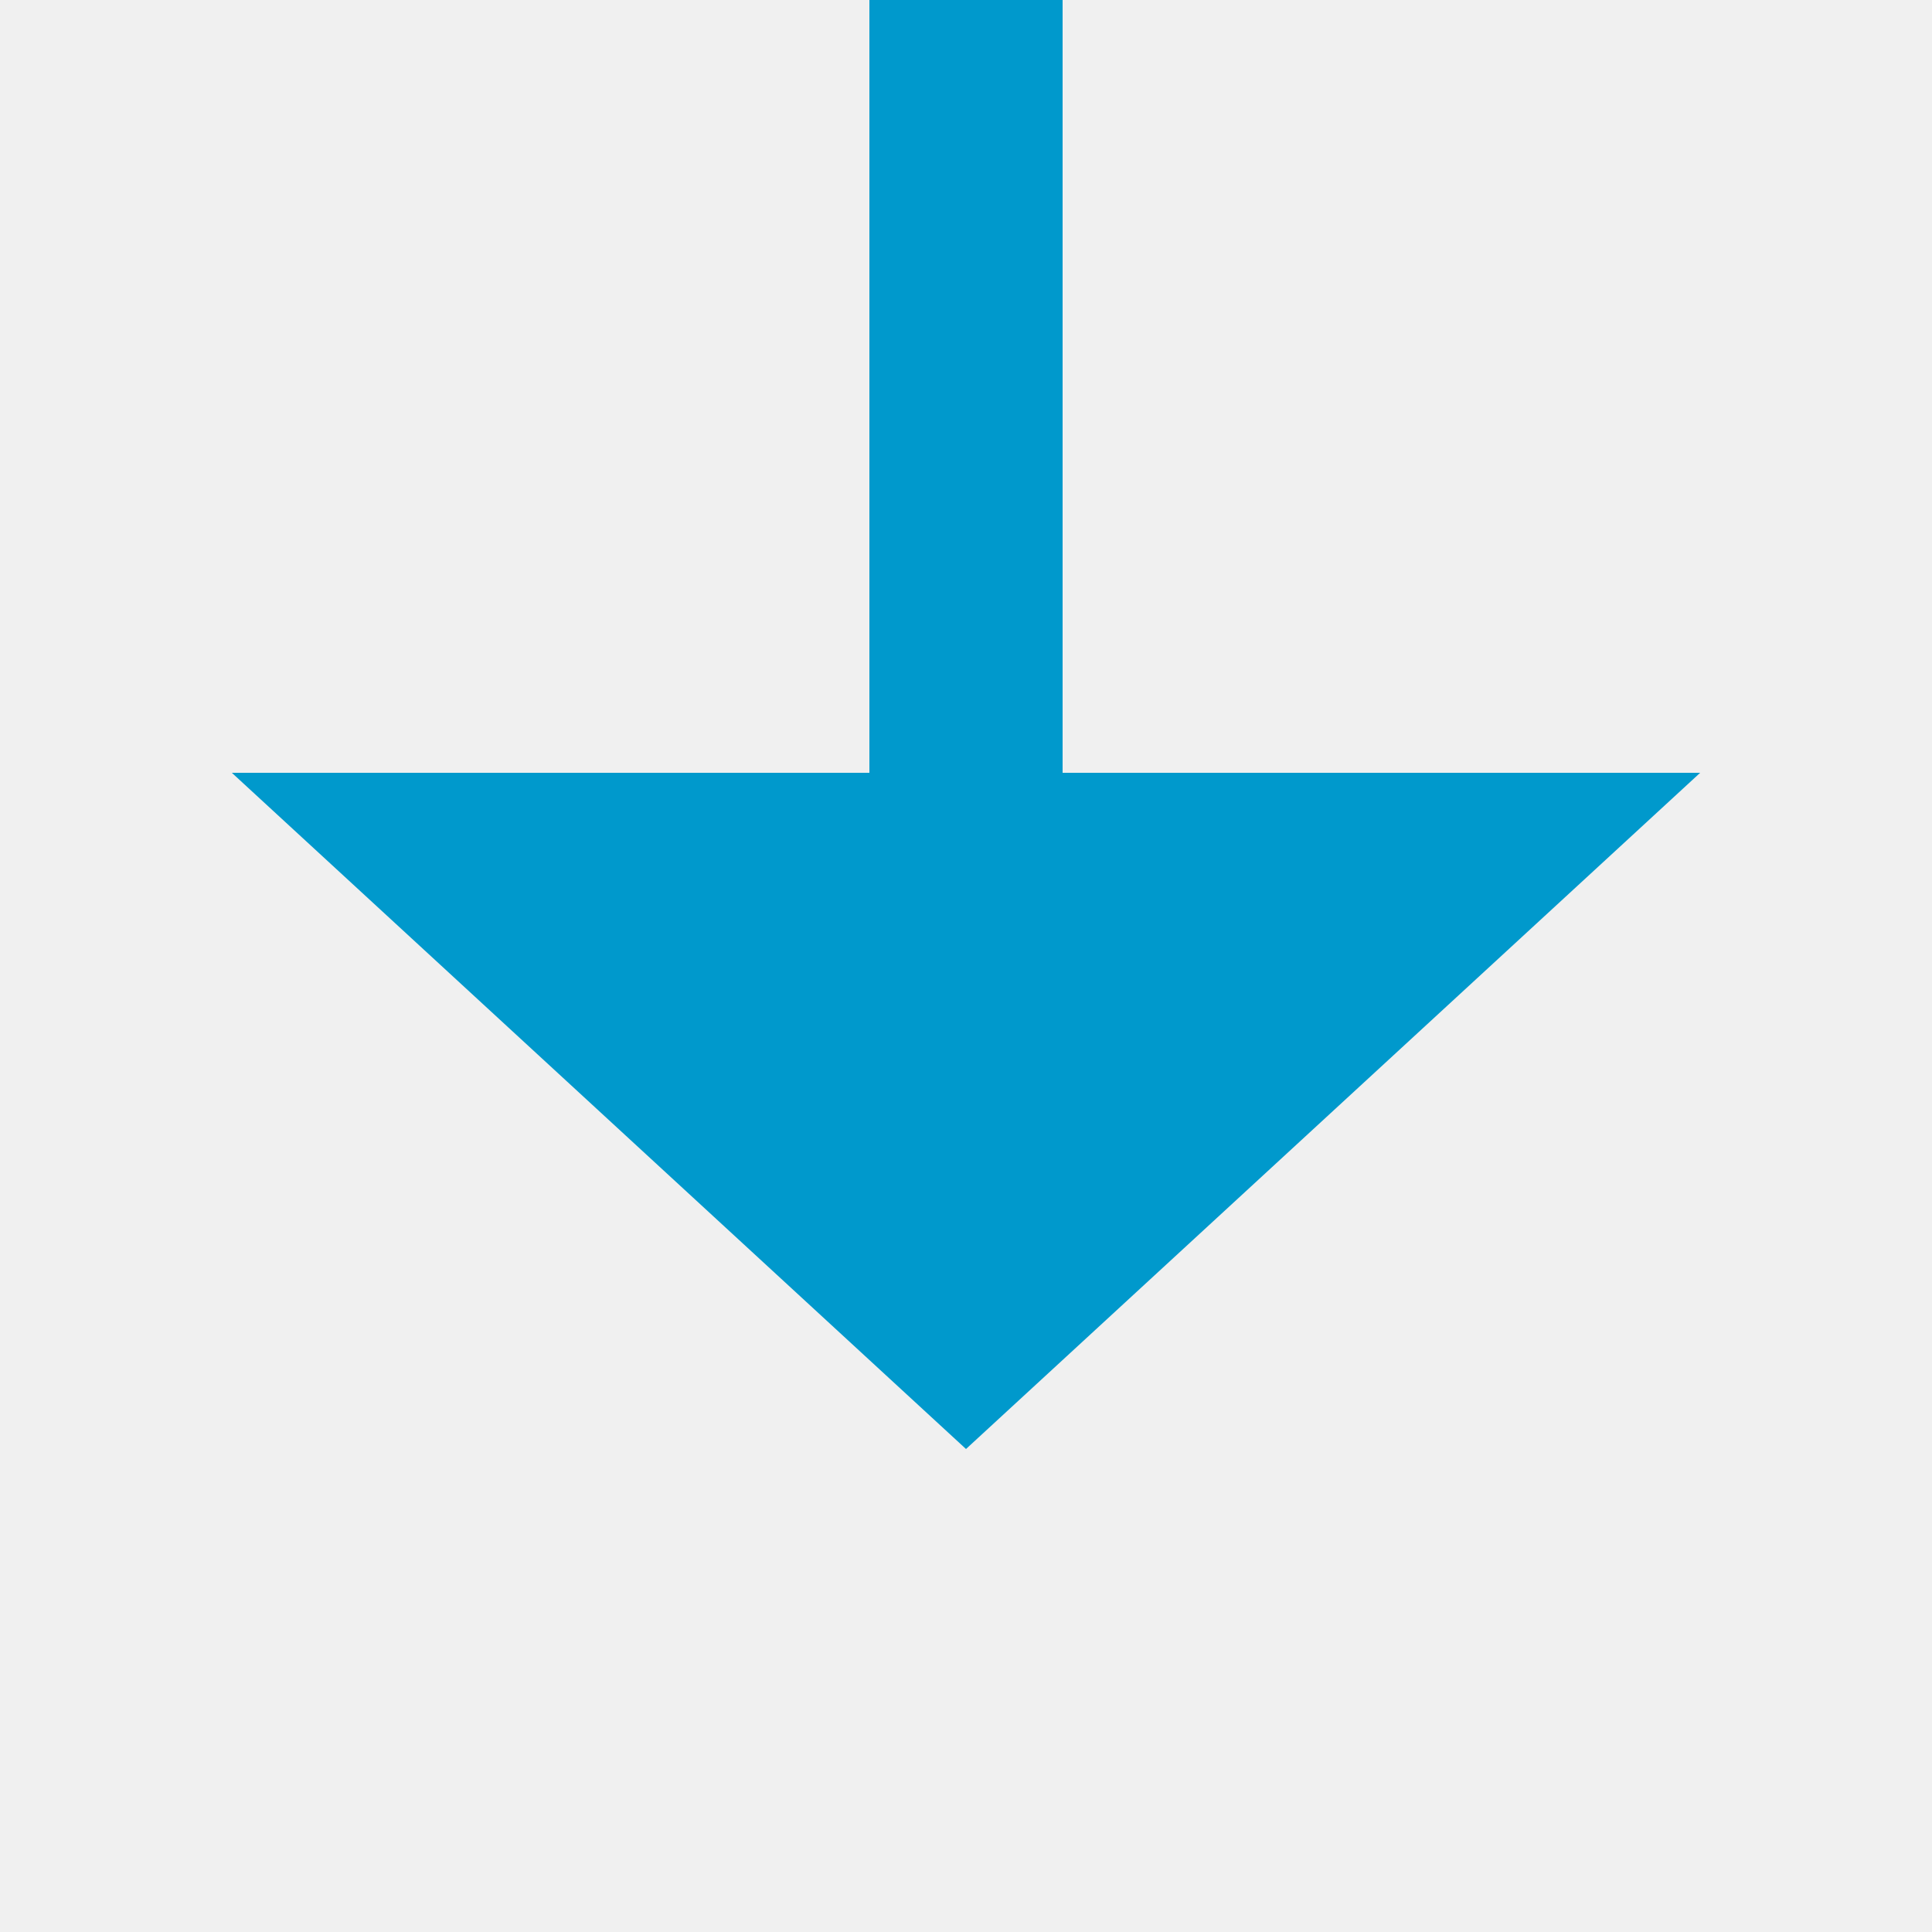
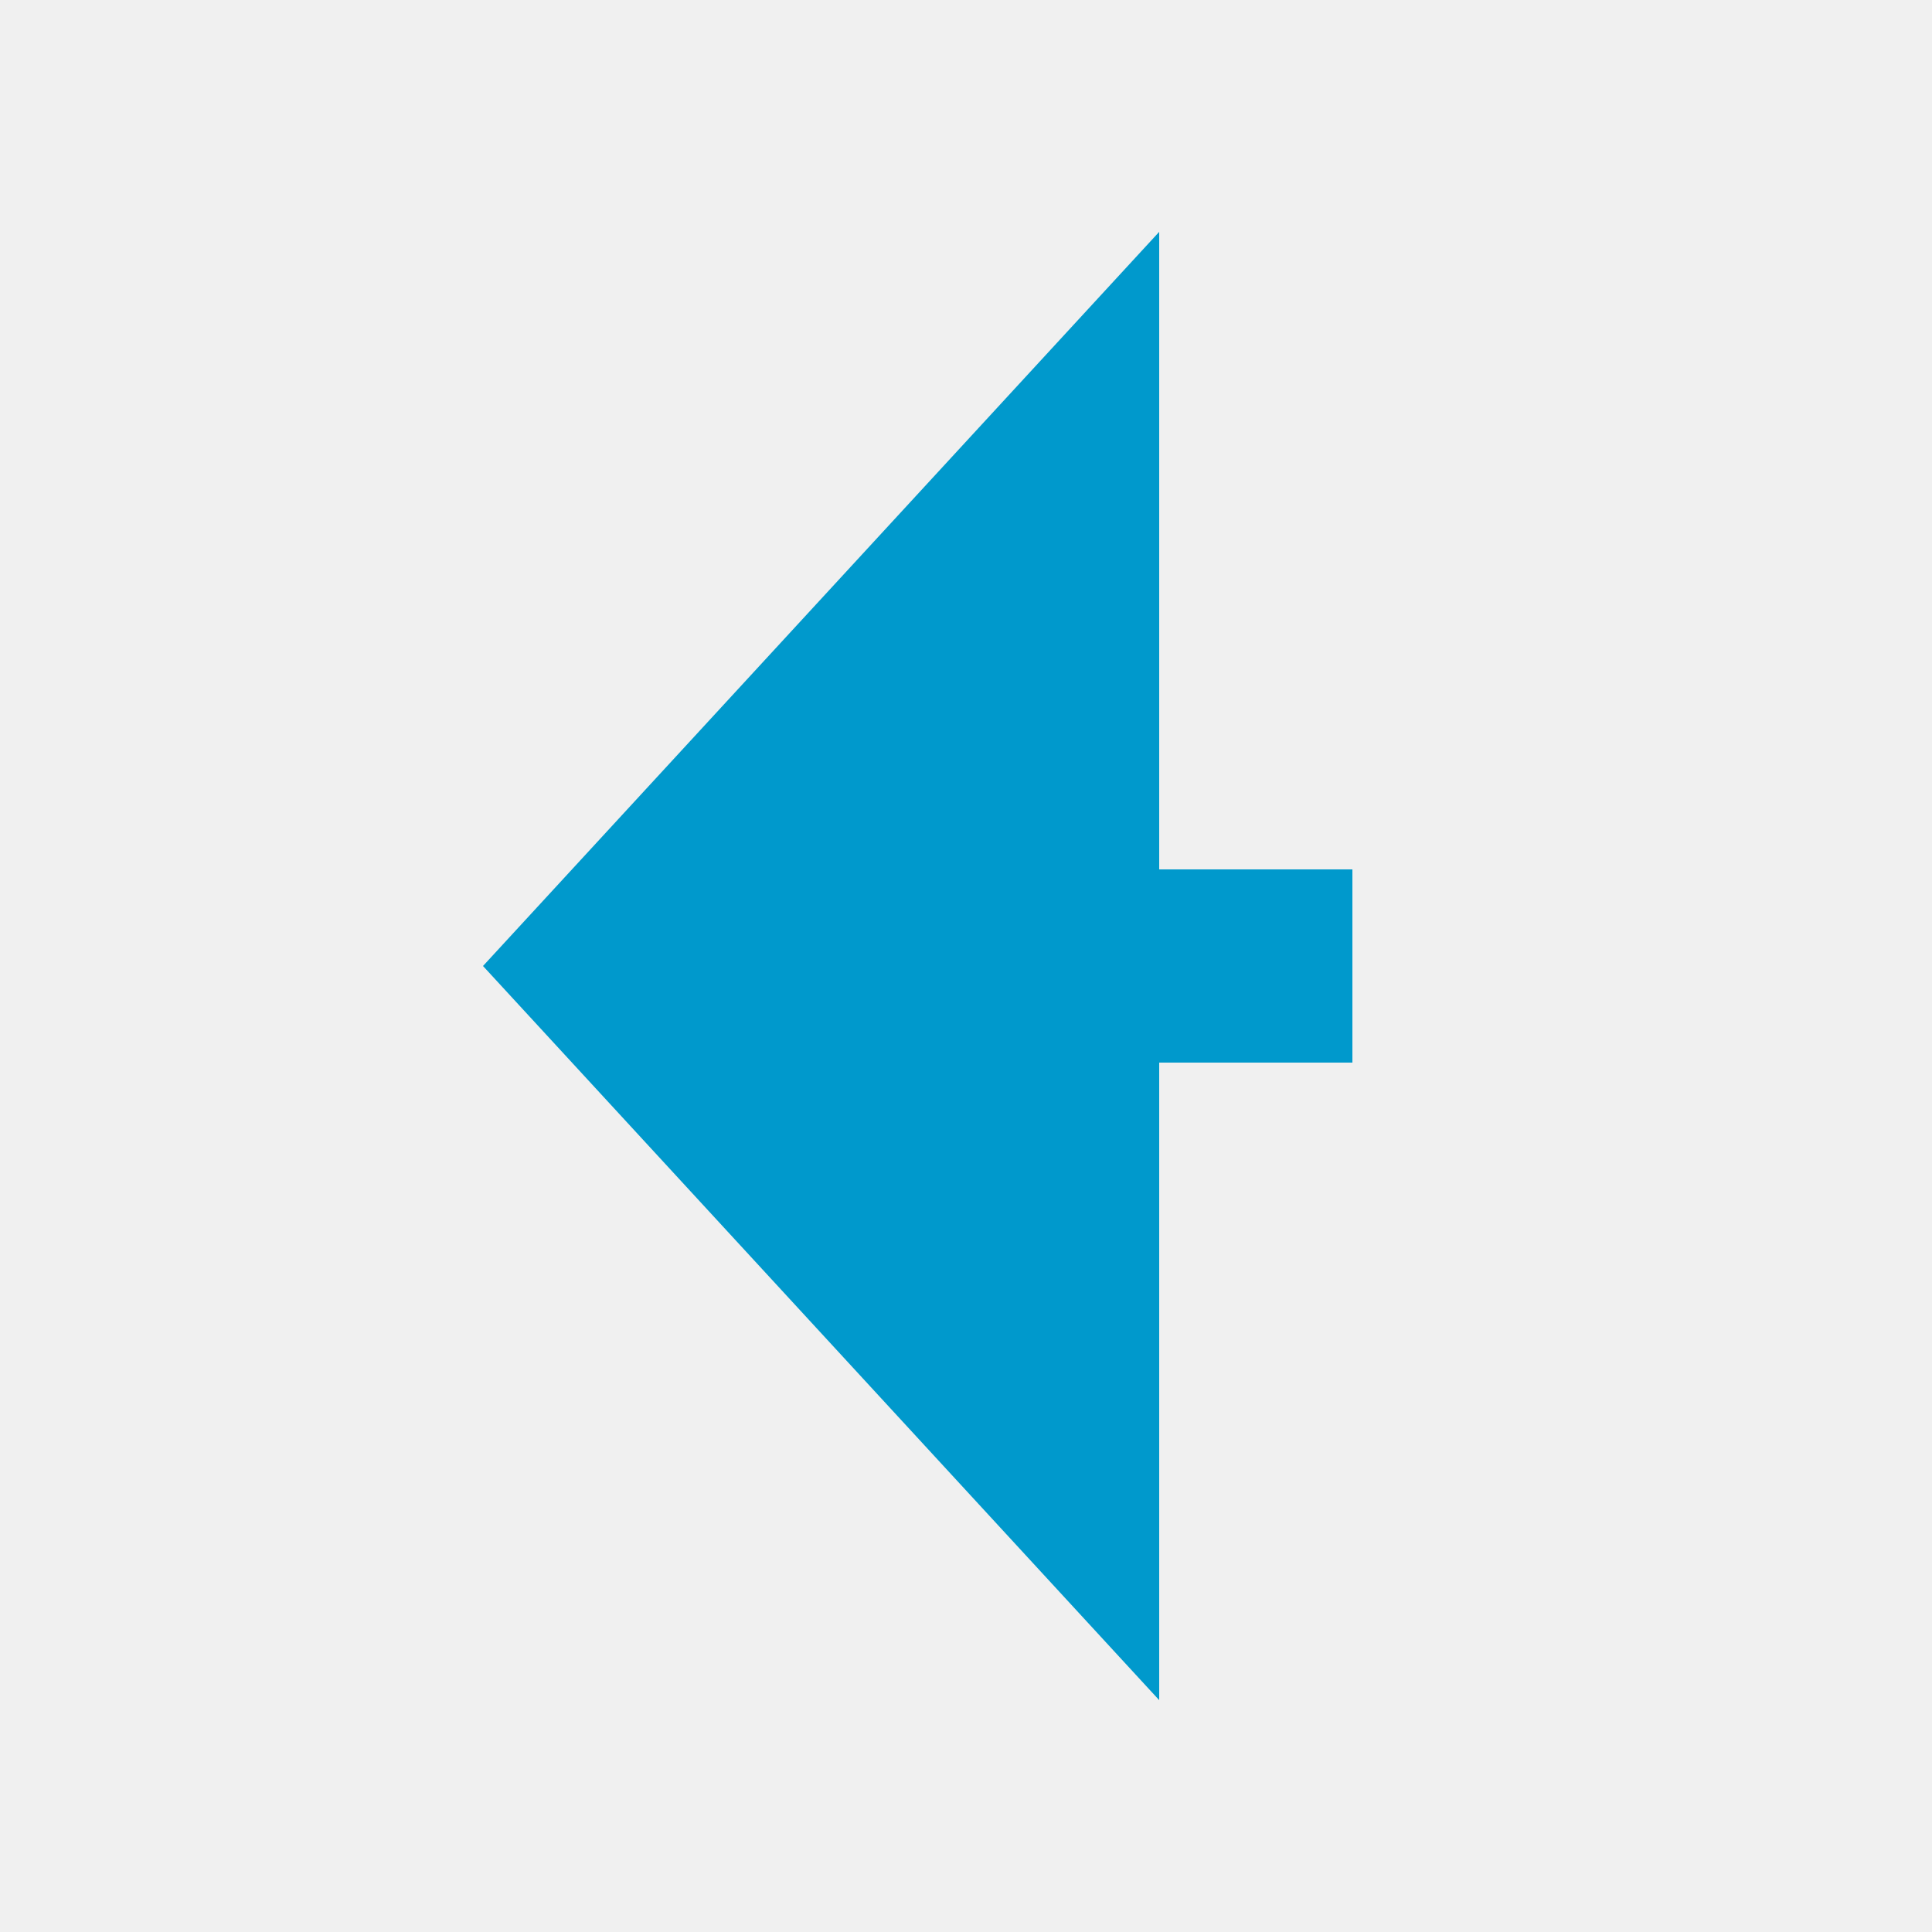
- <svg xmlns="http://www.w3.org/2000/svg" version="1.1" width="20px" height="20px" preserveAspectRatio="xMinYMid meet" viewBox="775 989  20 18">
-   <path d="M 785 941  L 785 997  " stroke-width="2" stroke="#0099cc" fill="none" />
-   <path d="M 777.4 996  L 785 1003  L 792.6 996  L 777.4 996  Z " fill-rule="nonzero" fill="#0099cc" stroke="none" />
+ <svg xmlns="http://www.w3.org/2000/svg" version="1.1" width="20px" height="20px" preserveAspectRatio="xMinYMid meet" viewBox="187 1234  20 18">
+   <defs>
+     <mask fill="white" id="clip4532">
+       <path d="M 201 1230  L 273 1230  L 273 1255  L 201 1255  Z M 182 1230  L 285 1230  L 285 1255  L 182 1255  Z " fill-rule="evenodd" />
+     </mask>
+   </defs>
+   <path d="M 201 1243  L 198 1243  M 273 1243  L 282 1243  " stroke-width="2" stroke="#0099cc" fill="none" />
+   <path d="M 199 1235.4  L 192 1243  L 199 1250.6  L 199 1235.4  Z " fill-rule="nonzero" fill="#0099cc" stroke="none" mask="url(#clip4532)" />
</svg>
